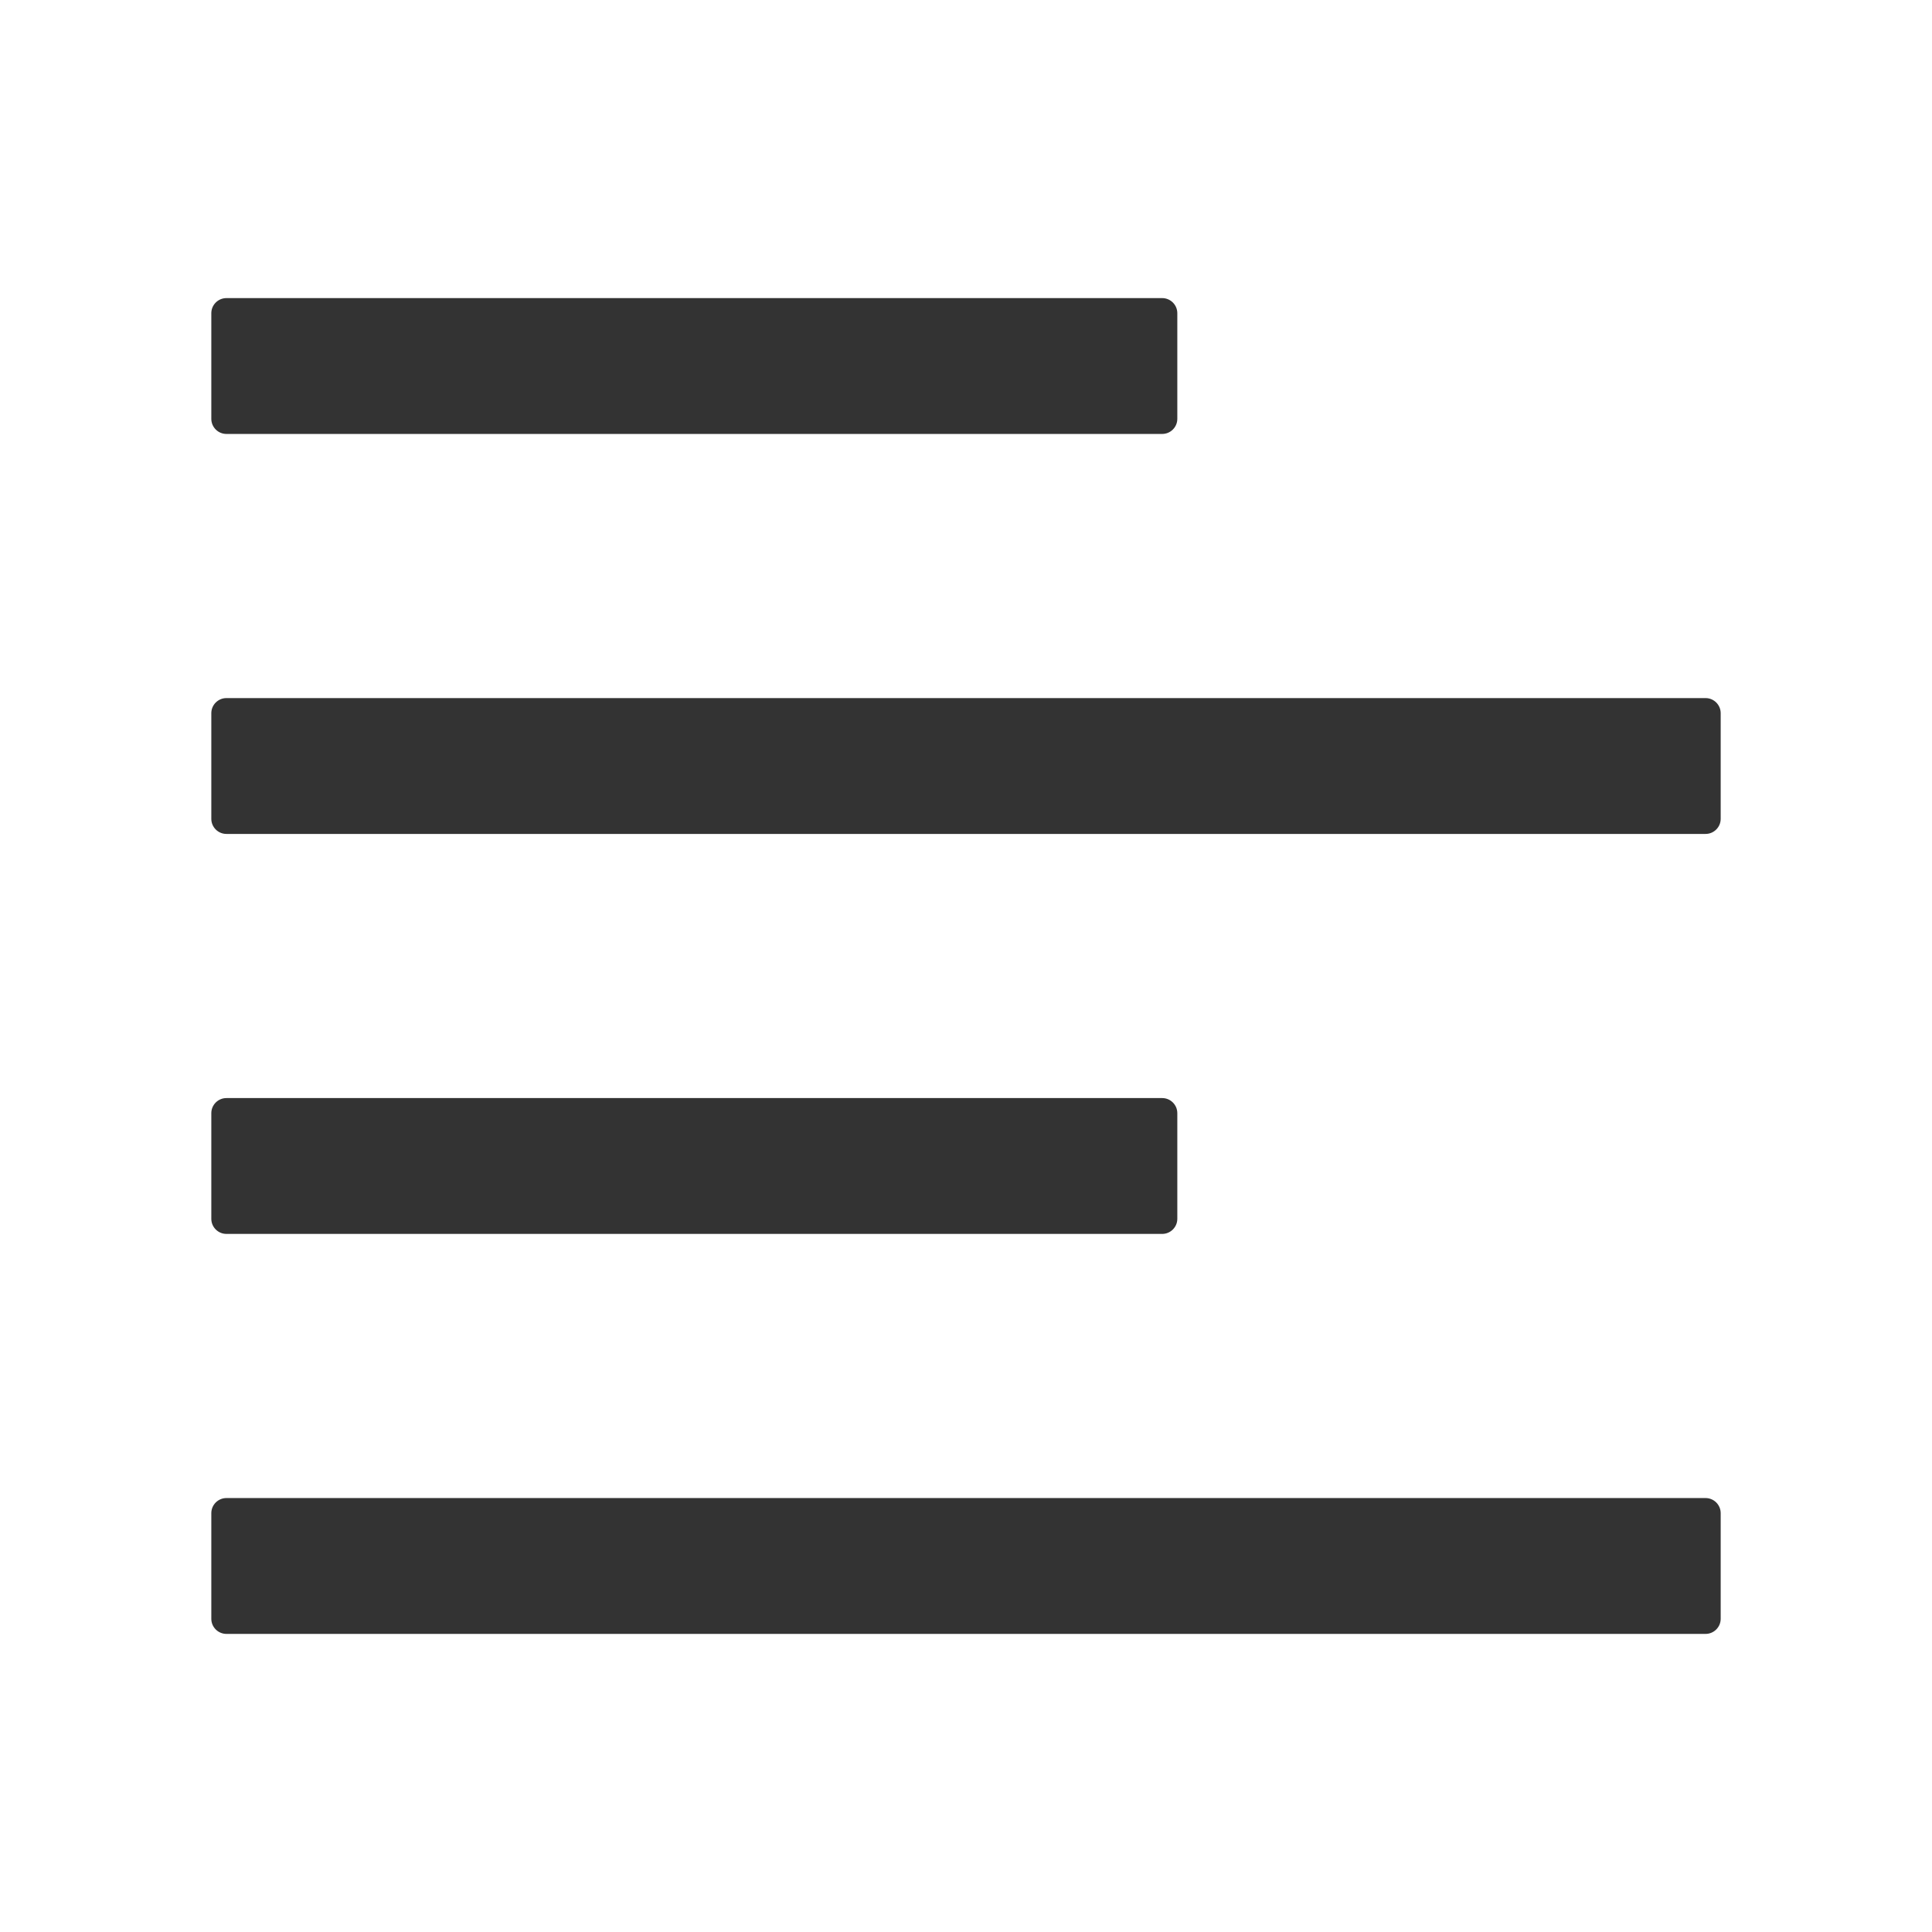
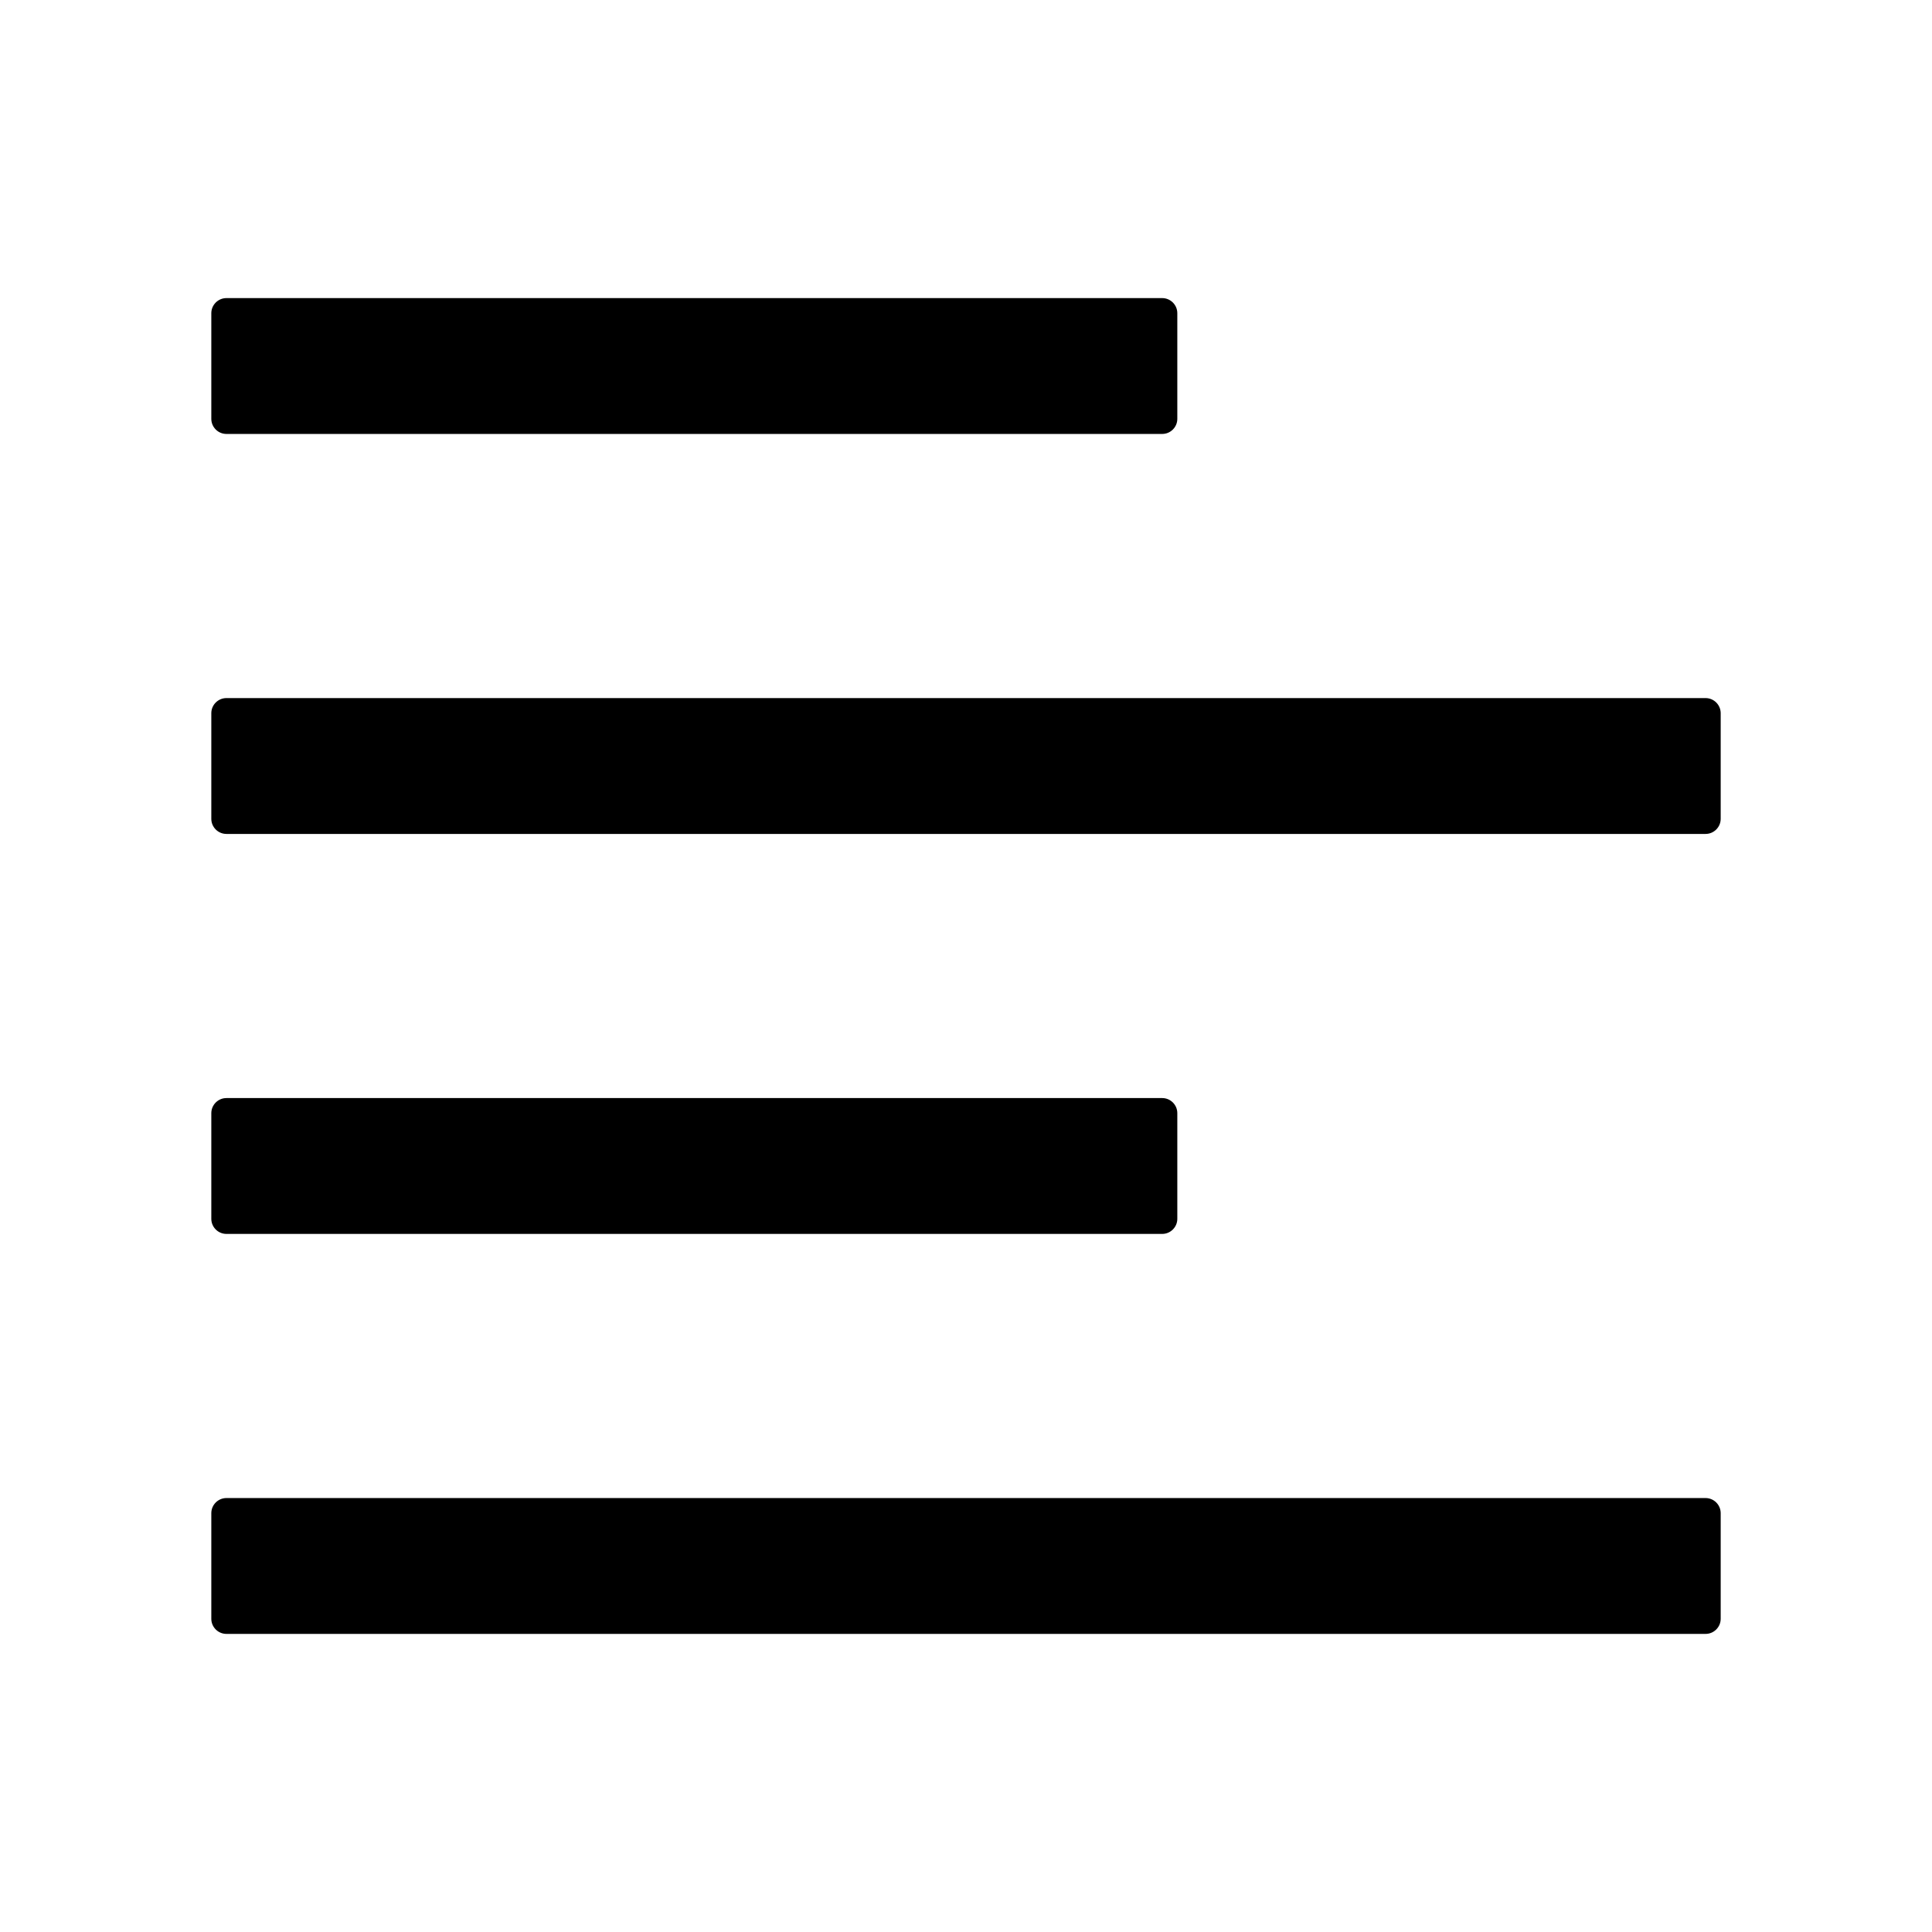
<svg xmlns="http://www.w3.org/2000/svg" class="icon" width="64px" height="64.00px" viewBox="0 0 1024 1024" version="1.1">
-   <path fill="#333333" d="M120 230h496c4.4 0 8-3.6 8-8v-56c0-4.4-3.6-8-8-8H120c-4.4 0-8 3.6-8 8v56c0 4.4 3.6 8 8 8zM120 654h496c4.4 0 8-3.6 8-8v-56c0-4.4-3.6-8-8-8H120c-4.4 0-8 3.6-8 8v56c0 4.4 3.6 8 8 8zM904 794H120c-4.4 0-8 3.6-8 8v56c0 4.4 3.6 8 8 8h784c4.4 0 8-3.6 8-8v-56c0-4.4-3.6-8-8-8zM904 370H120c-4.4 0-8 3.6-8 8v56c0 4.4 3.6 8 8 8h784c4.4 0 8-3.6 8-8v-56c0-4.4-3.6-8-8-8z" />
+   <path d="M120 230h496c4.4 0 8-3.6 8-8v-56c0-4.4-3.6-8-8-8H120c-4.4 0-8 3.6-8 8v56c0 4.4 3.6 8 8 8zM120 654h496c4.4 0 8-3.6 8-8v-56c0-4.4-3.6-8-8-8H120c-4.4 0-8 3.6-8 8v56c0 4.4 3.6 8 8 8zM904 794H120c-4.4 0-8 3.6-8 8v56c0 4.4 3.6 8 8 8h784c4.4 0 8-3.6 8-8v-56c0-4.4-3.6-8-8-8zM904 370H120c-4.4 0-8 3.6-8 8v56c0 4.4 3.6 8 8 8h784c4.4 0 8-3.6 8-8v-56c0-4.4-3.6-8-8-8z" />
</svg>
